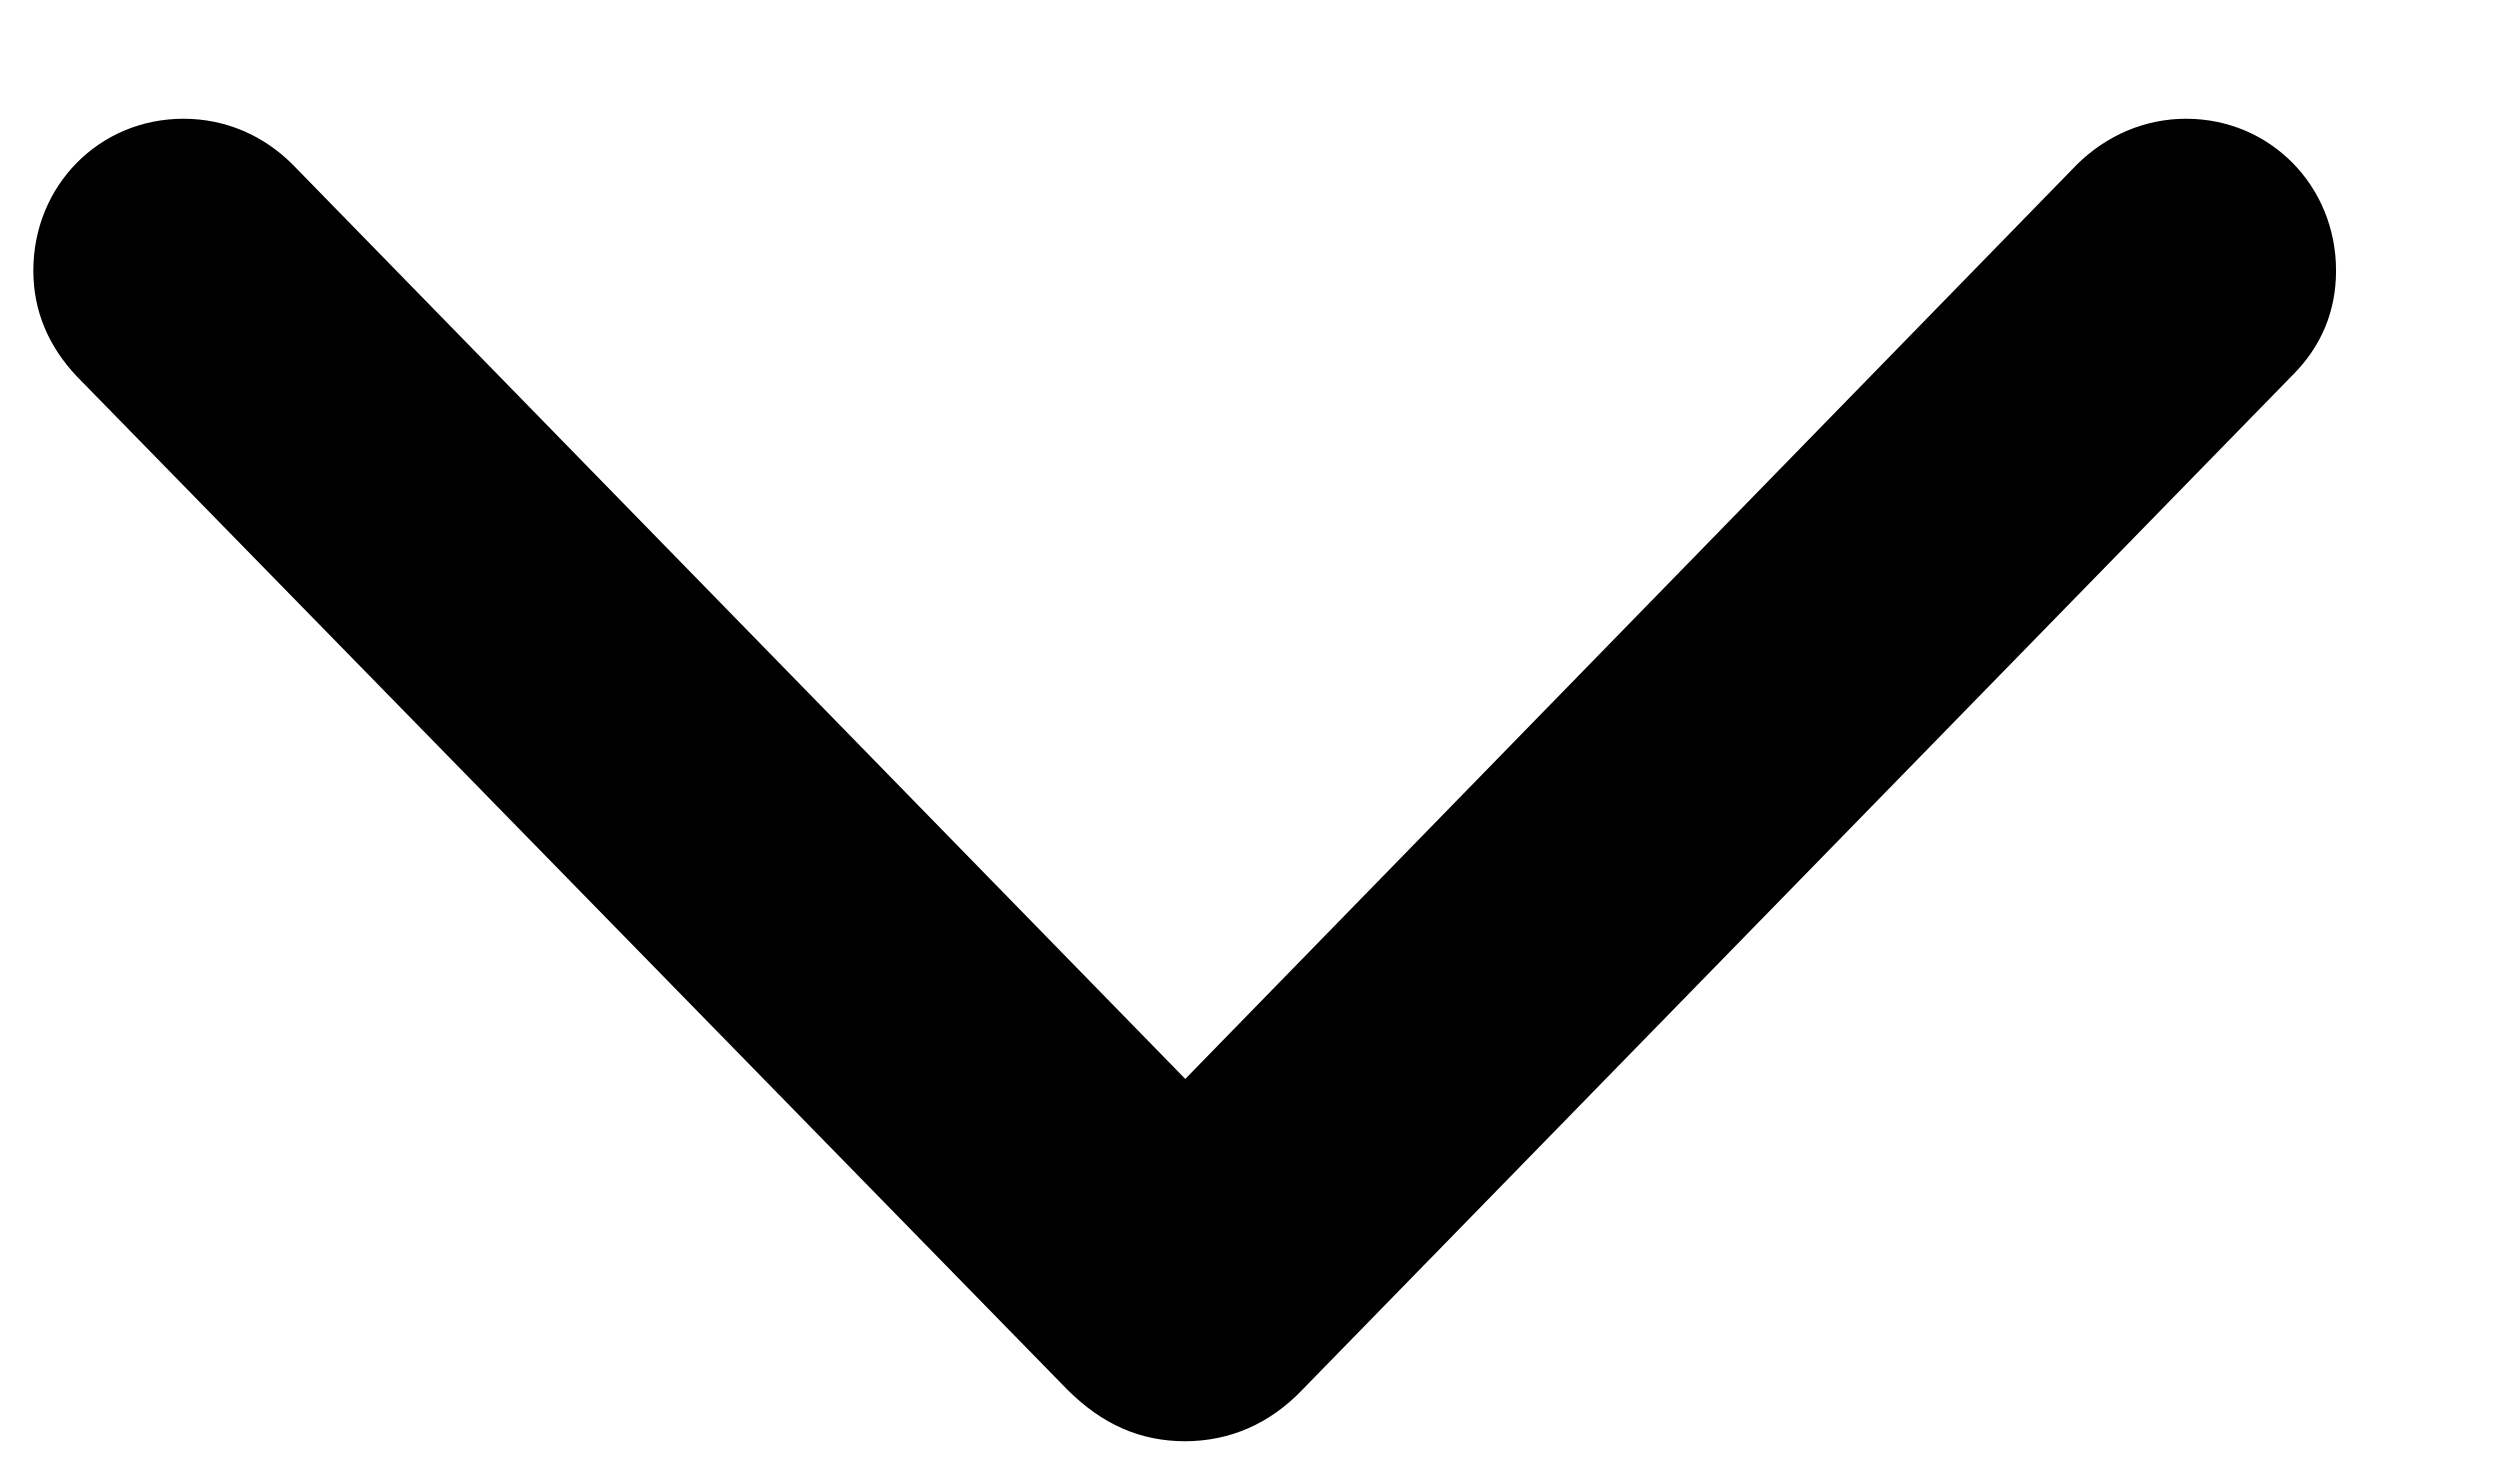
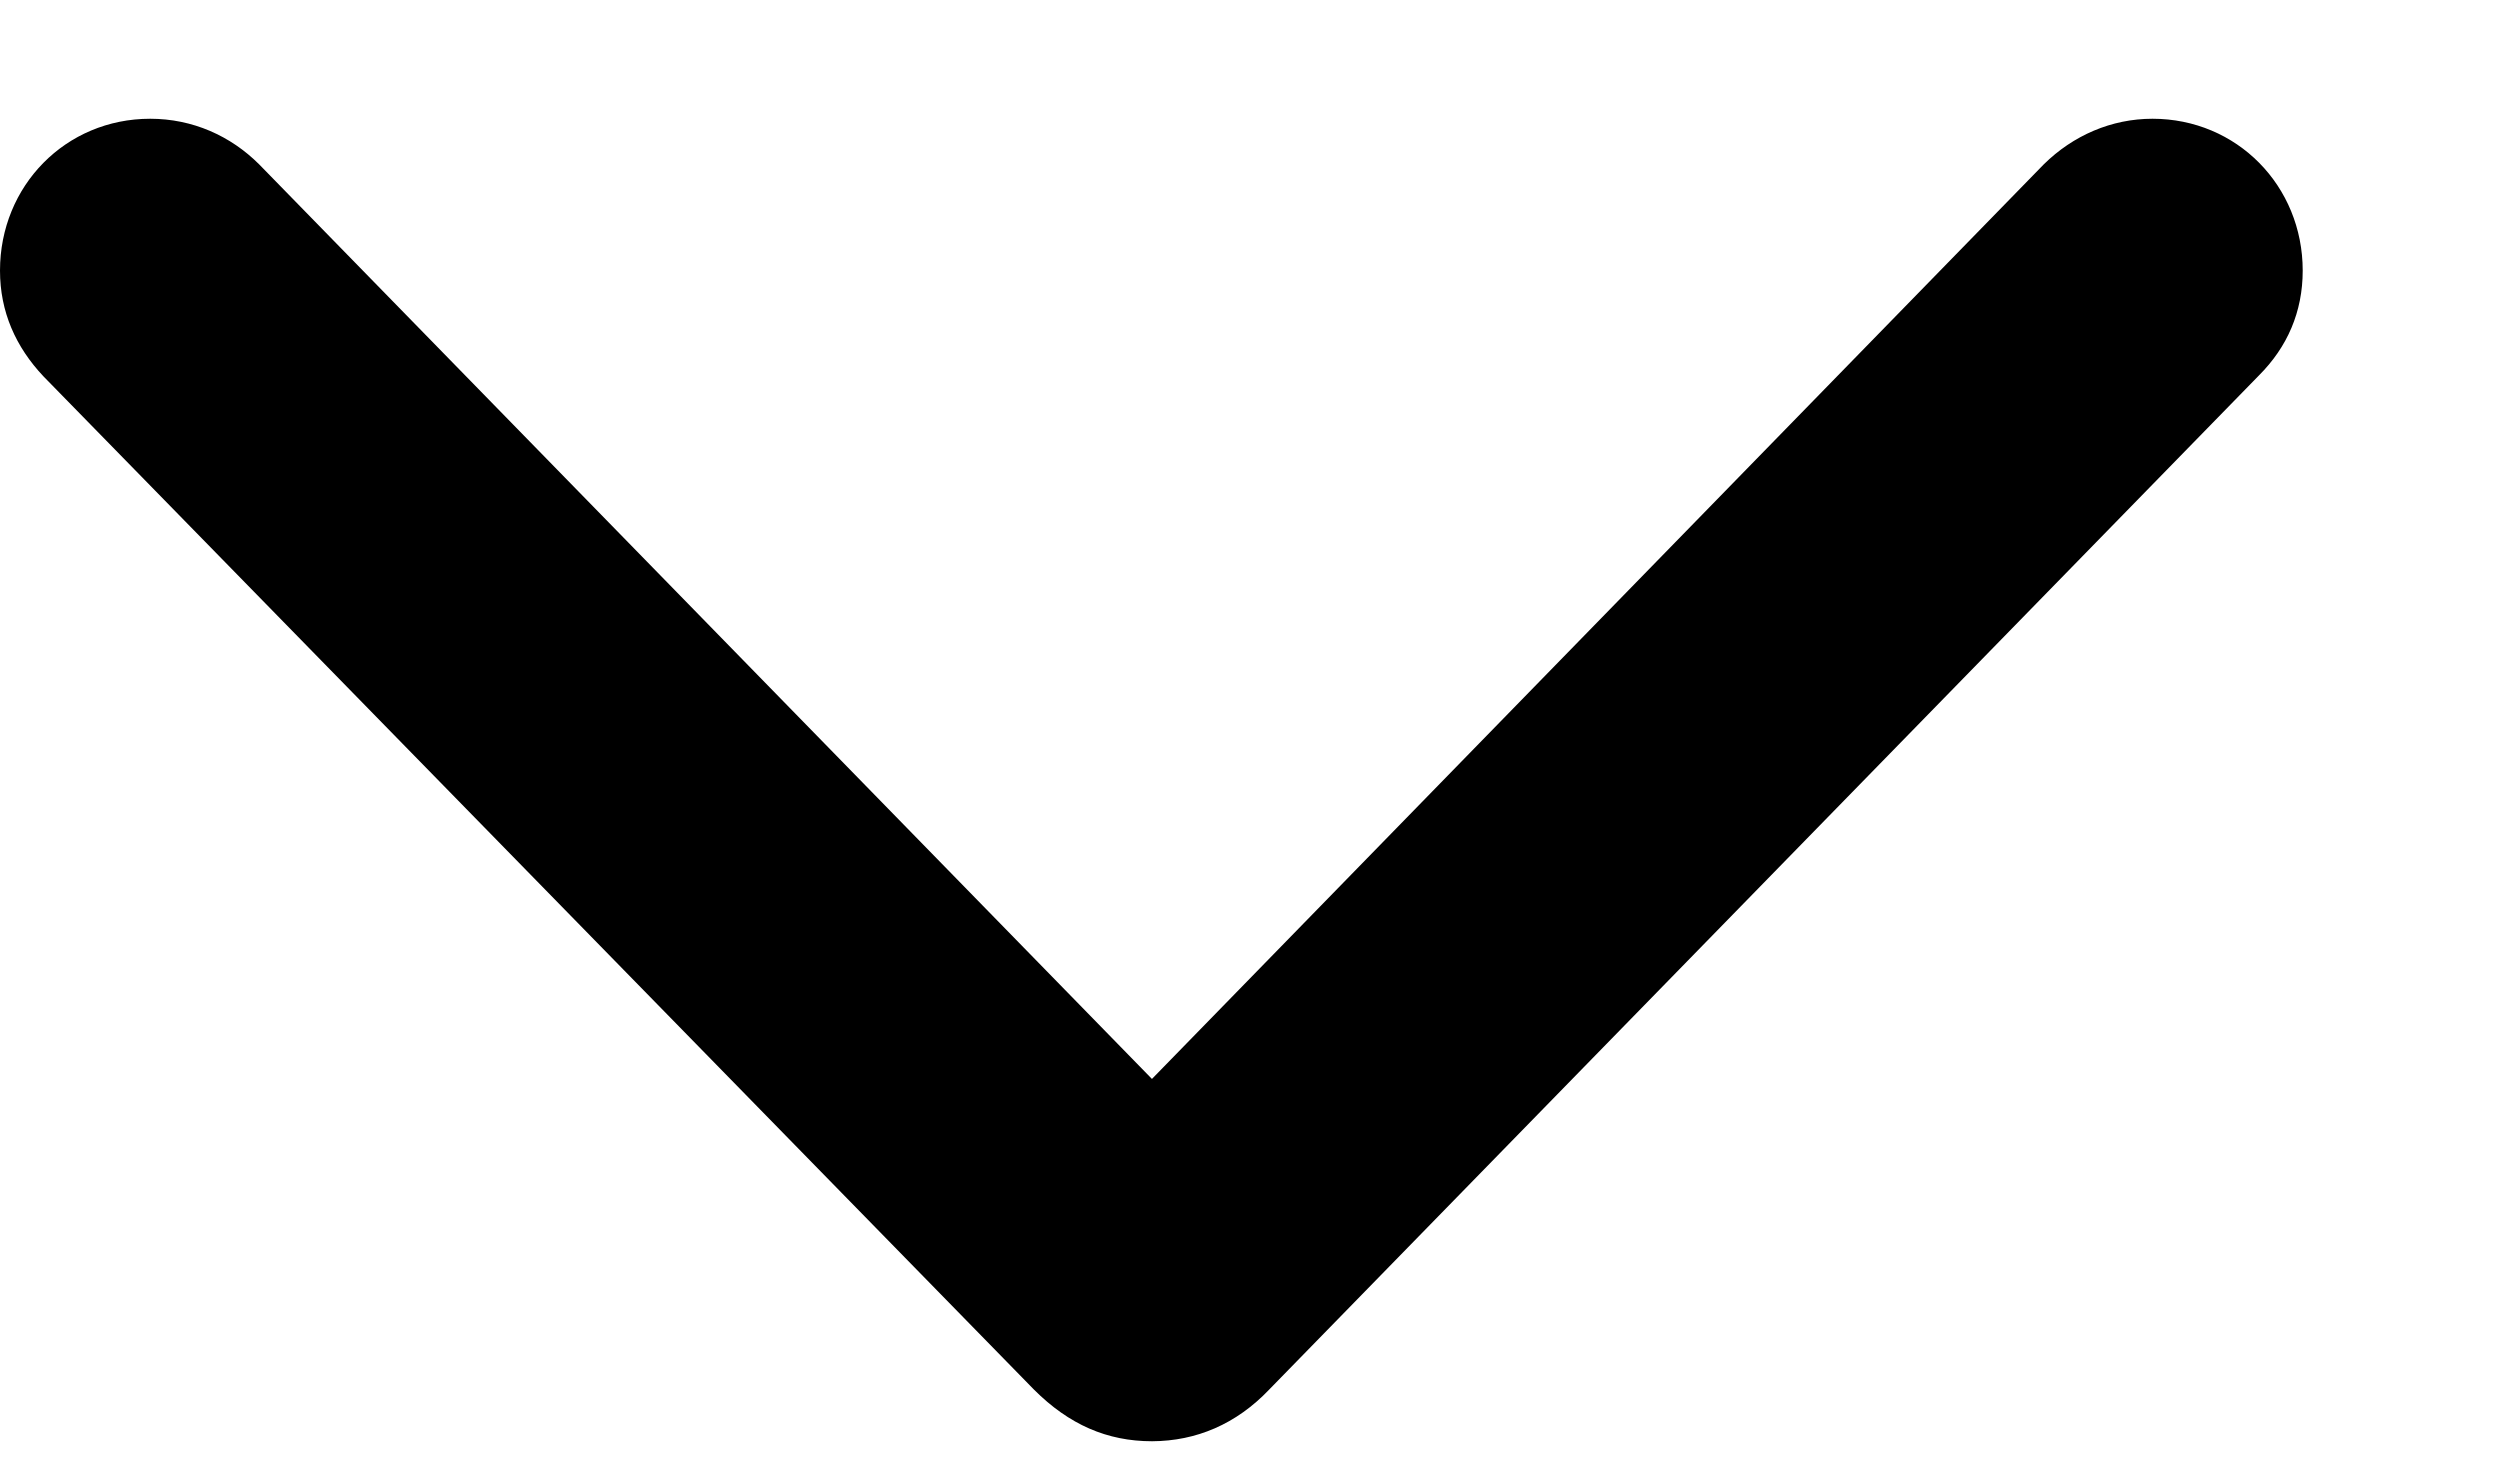
<svg xmlns="http://www.w3.org/2000/svg" width="12" height="7" viewBox="0 0 12 7" fill="none">
-   <path d="M5.69 6.918C5.902 6.917 6.094 6.836 6.252 6.67L11.003 1.802C11.14 1.666 11.213 1.497 11.213 1.299C11.213 0.892 10.897 0.57 10.493 0.57C10.295 0.57 10.111 0.65 9.97 0.789L5.384 5.492H5.995L1.404 0.789C1.267 0.652 1.085 0.57 0.881 0.57C0.475 0.57 0.16 0.892 0.16 1.299C0.16 1.496 0.235 1.665 0.369 1.807L5.123 6.67C5.291 6.838 5.474 6.918 5.69 6.918Z" fill="black" />
+   <path d="M5.53 6.918C5.742 6.917 5.934 6.836 6.092 6.67L10.843 1.802C10.979 1.666 11.053 1.497 11.053 1.299C11.053 0.892 10.737 0.57 10.332 0.57C10.135 0.57 9.951 0.65 9.81 0.789L5.224 5.492H5.835L1.244 0.789C1.107 0.652 0.924 0.57 0.721 0.57C0.315 0.57 0 0.892 0 1.299C0 1.496 0.075 1.665 0.209 1.807L4.963 6.67C5.131 6.838 5.314 6.918 5.53 6.918Z" fill="black" />
</svg>
